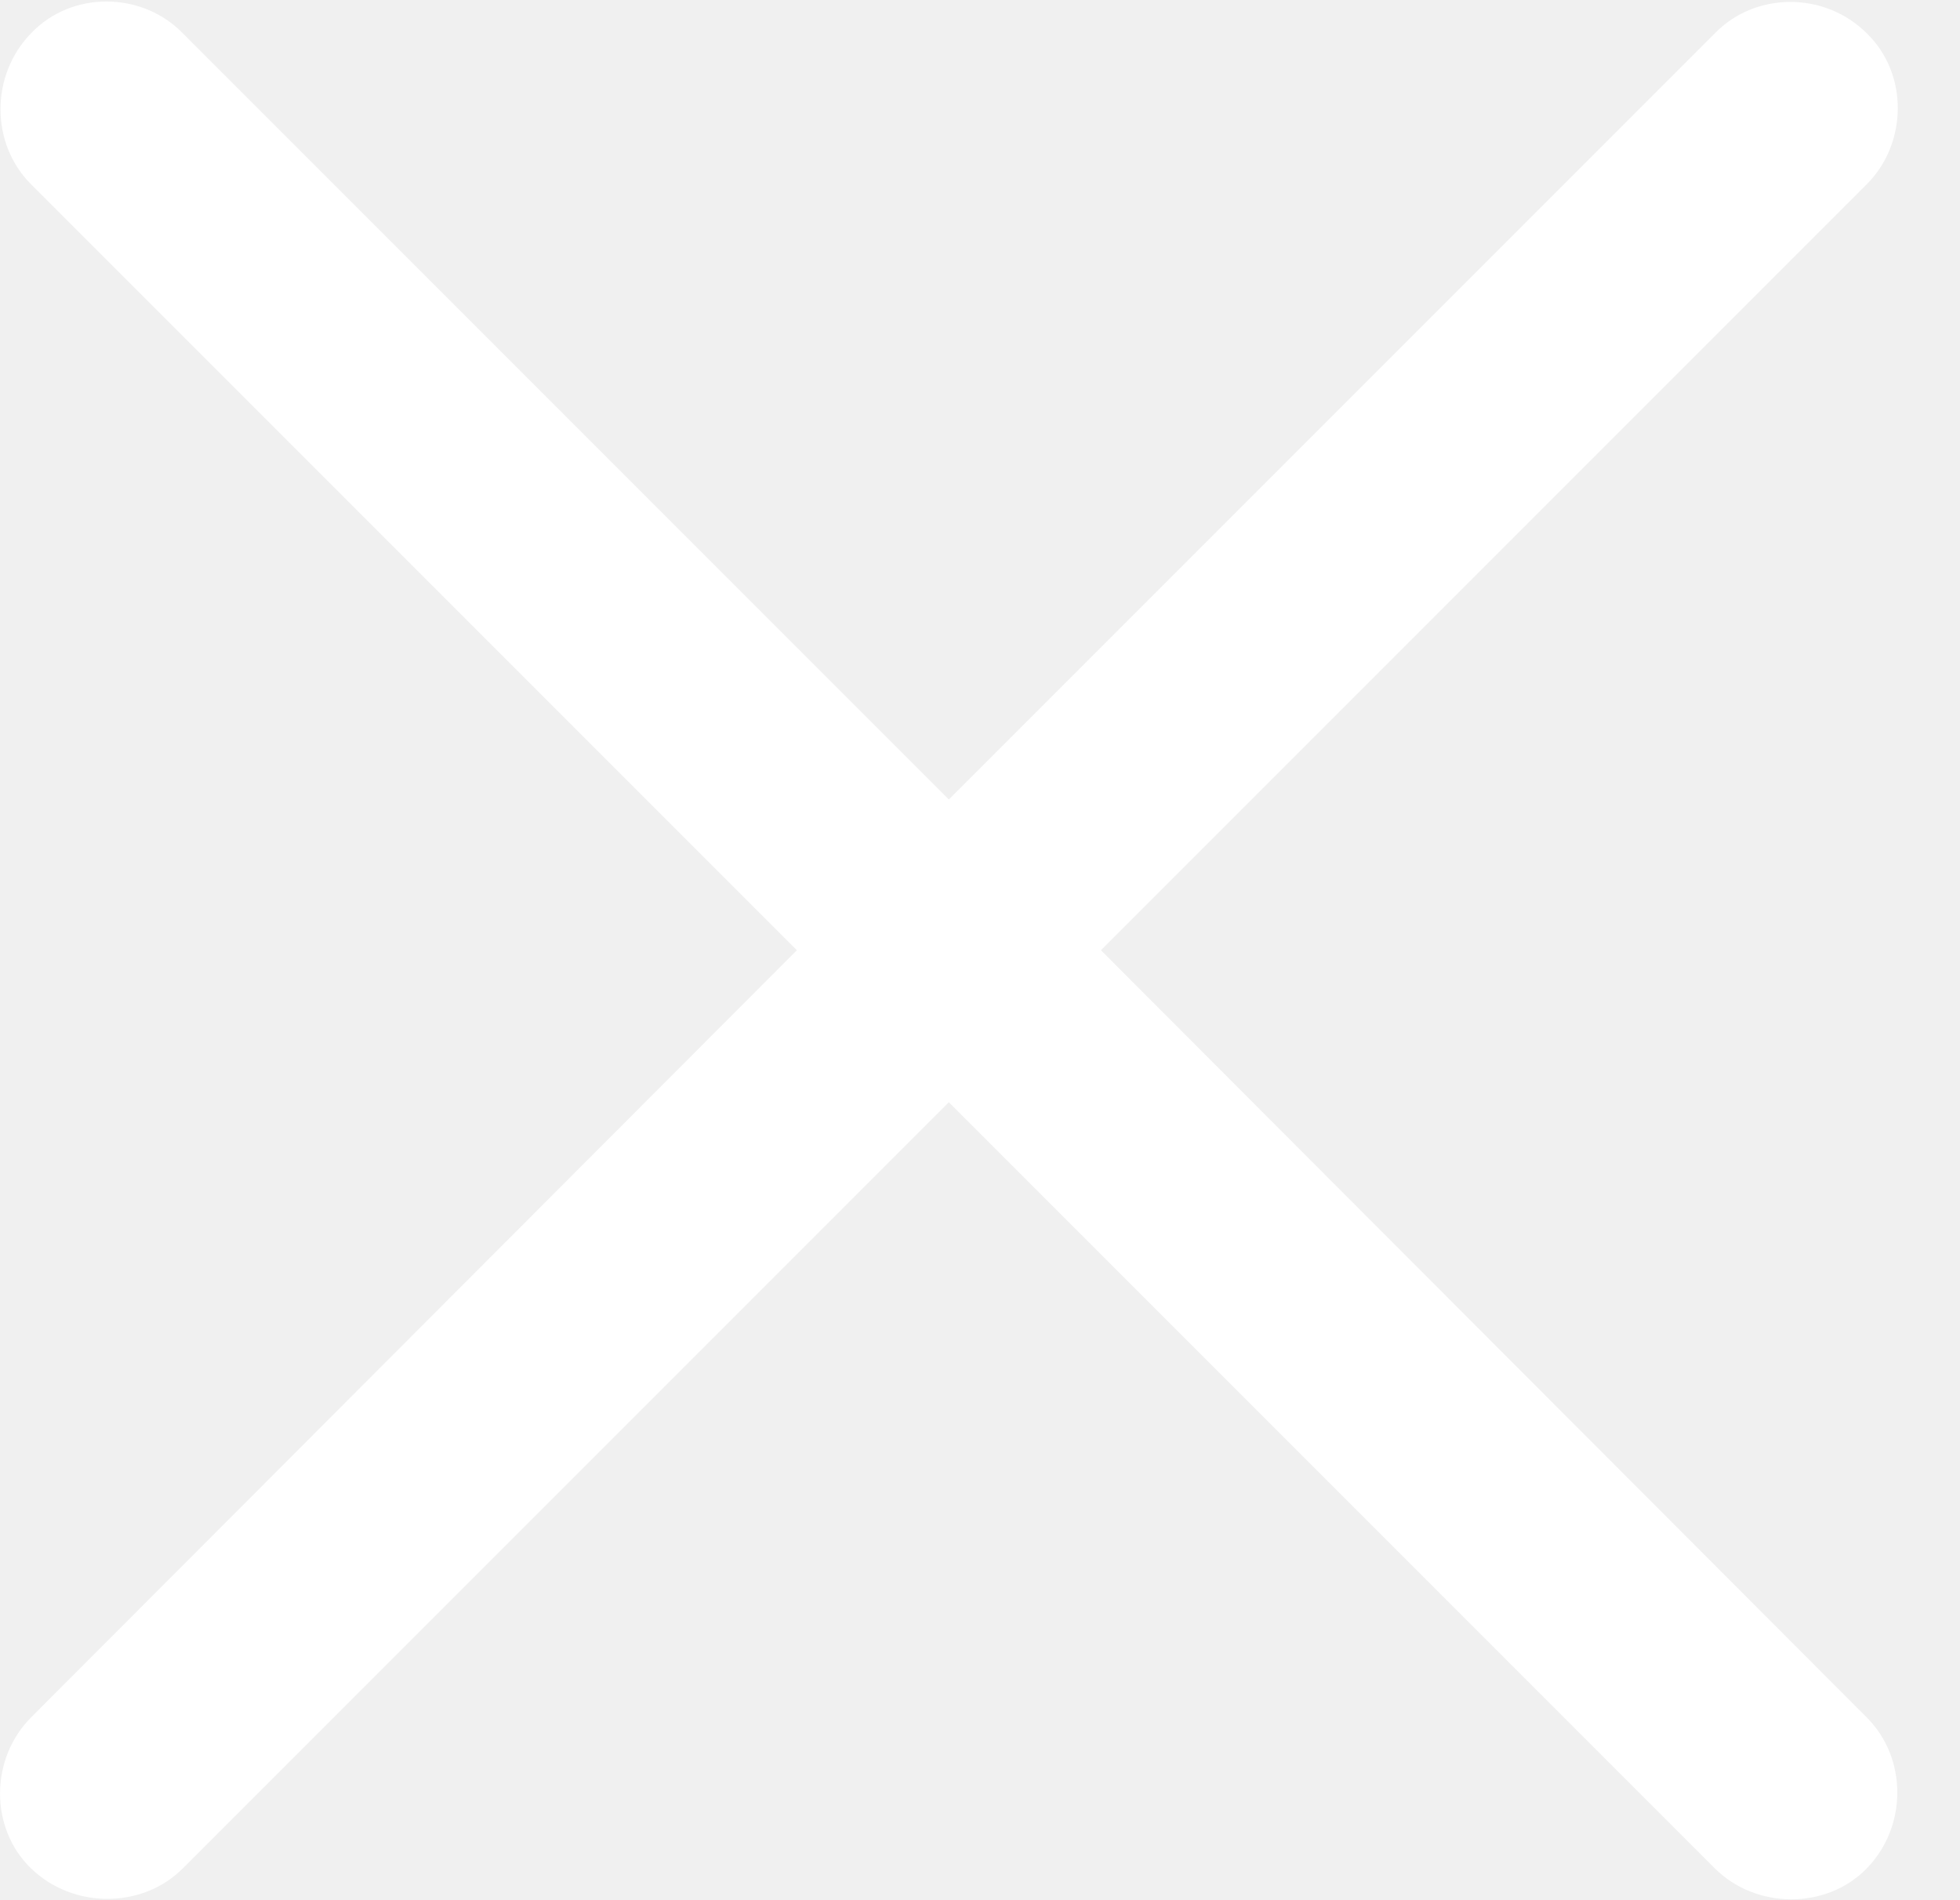
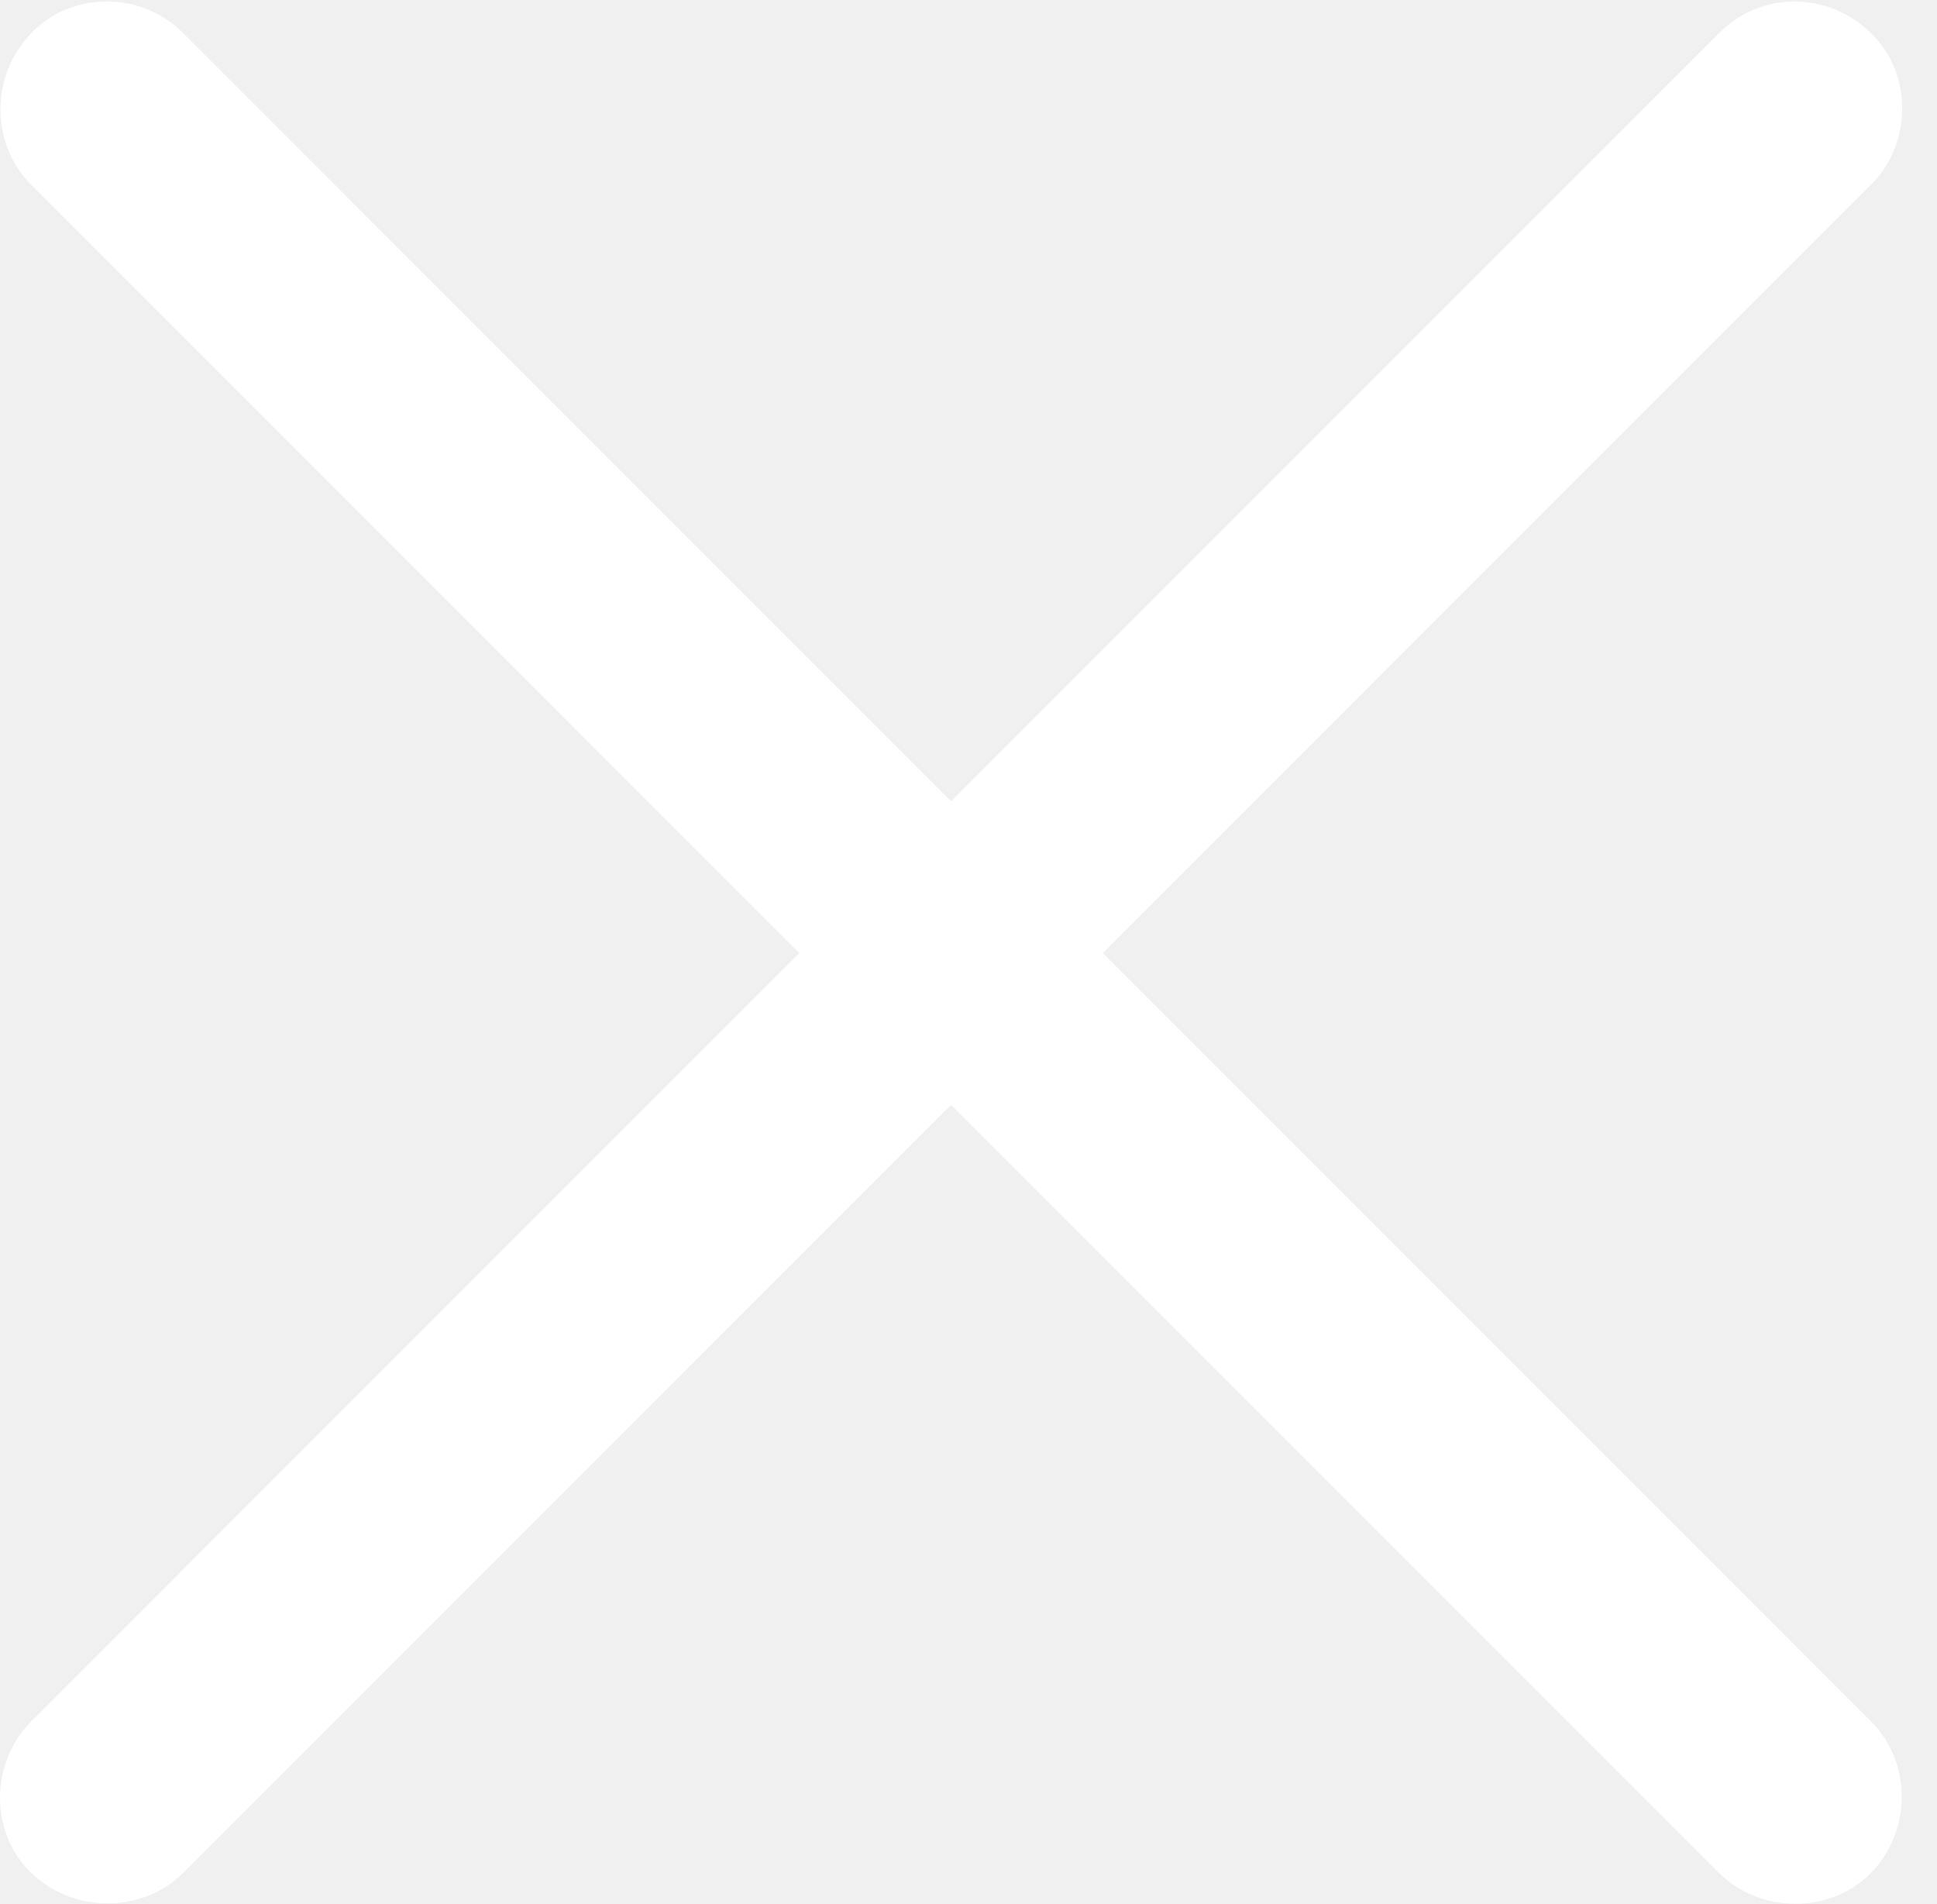
- <svg xmlns="http://www.w3.org/2000/svg" version="1.1" viewBox="0 0 12.795 12.396" width="12.795" height="12.396">
+ <svg xmlns="http://www.w3.org/2000/svg" version="1.1" viewBox="0 0 19.711 19.369" width="19.711" height="19.369">
  <g>
-     <path d="M0.202 12.194C0.476 12.46 0.929 12.46 1.194 12.194L6.194 7.194L11.194 12.194C11.46 12.46 11.921 12.468 12.187 12.194C12.452 11.921 12.452 11.476 12.187 11.21L7.187 6.202L12.187 1.202C12.452 0.937 12.46 0.483 12.187 0.218C11.913-0.056 11.46-0.056 11.194 0.218L6.194 5.218L1.194 0.218C0.929-0.056 0.468-0.063 0.202 0.218C-0.063 0.491-0.063 0.937 0.202 1.202L5.202 6.202L0.202 11.21C-0.063 11.476-0.071 11.929 0.202 12.194Z" fill="white" />
+     <path d="M17.491 0.34L0.316 17.516C-0.099 17.931-0.111 18.639 0.316 19.054C0.743 19.469 1.451 19.469 1.866 19.054L19.041 1.878C19.456 1.463 19.469 0.755 19.041 0.34C18.614-0.087 17.918-0.099 17.491 0.34ZM19.041 17.516L1.866 0.34C1.451-0.087 0.731-0.099 0.316 0.34C-0.099 0.768-0.099 1.463 0.316 1.878L17.491 19.054C17.906 19.469 18.626 19.481 19.041 19.054C19.456 18.626 19.456 17.931 19.041 17.516Z" fill="white" />
  </g>
</svg>
